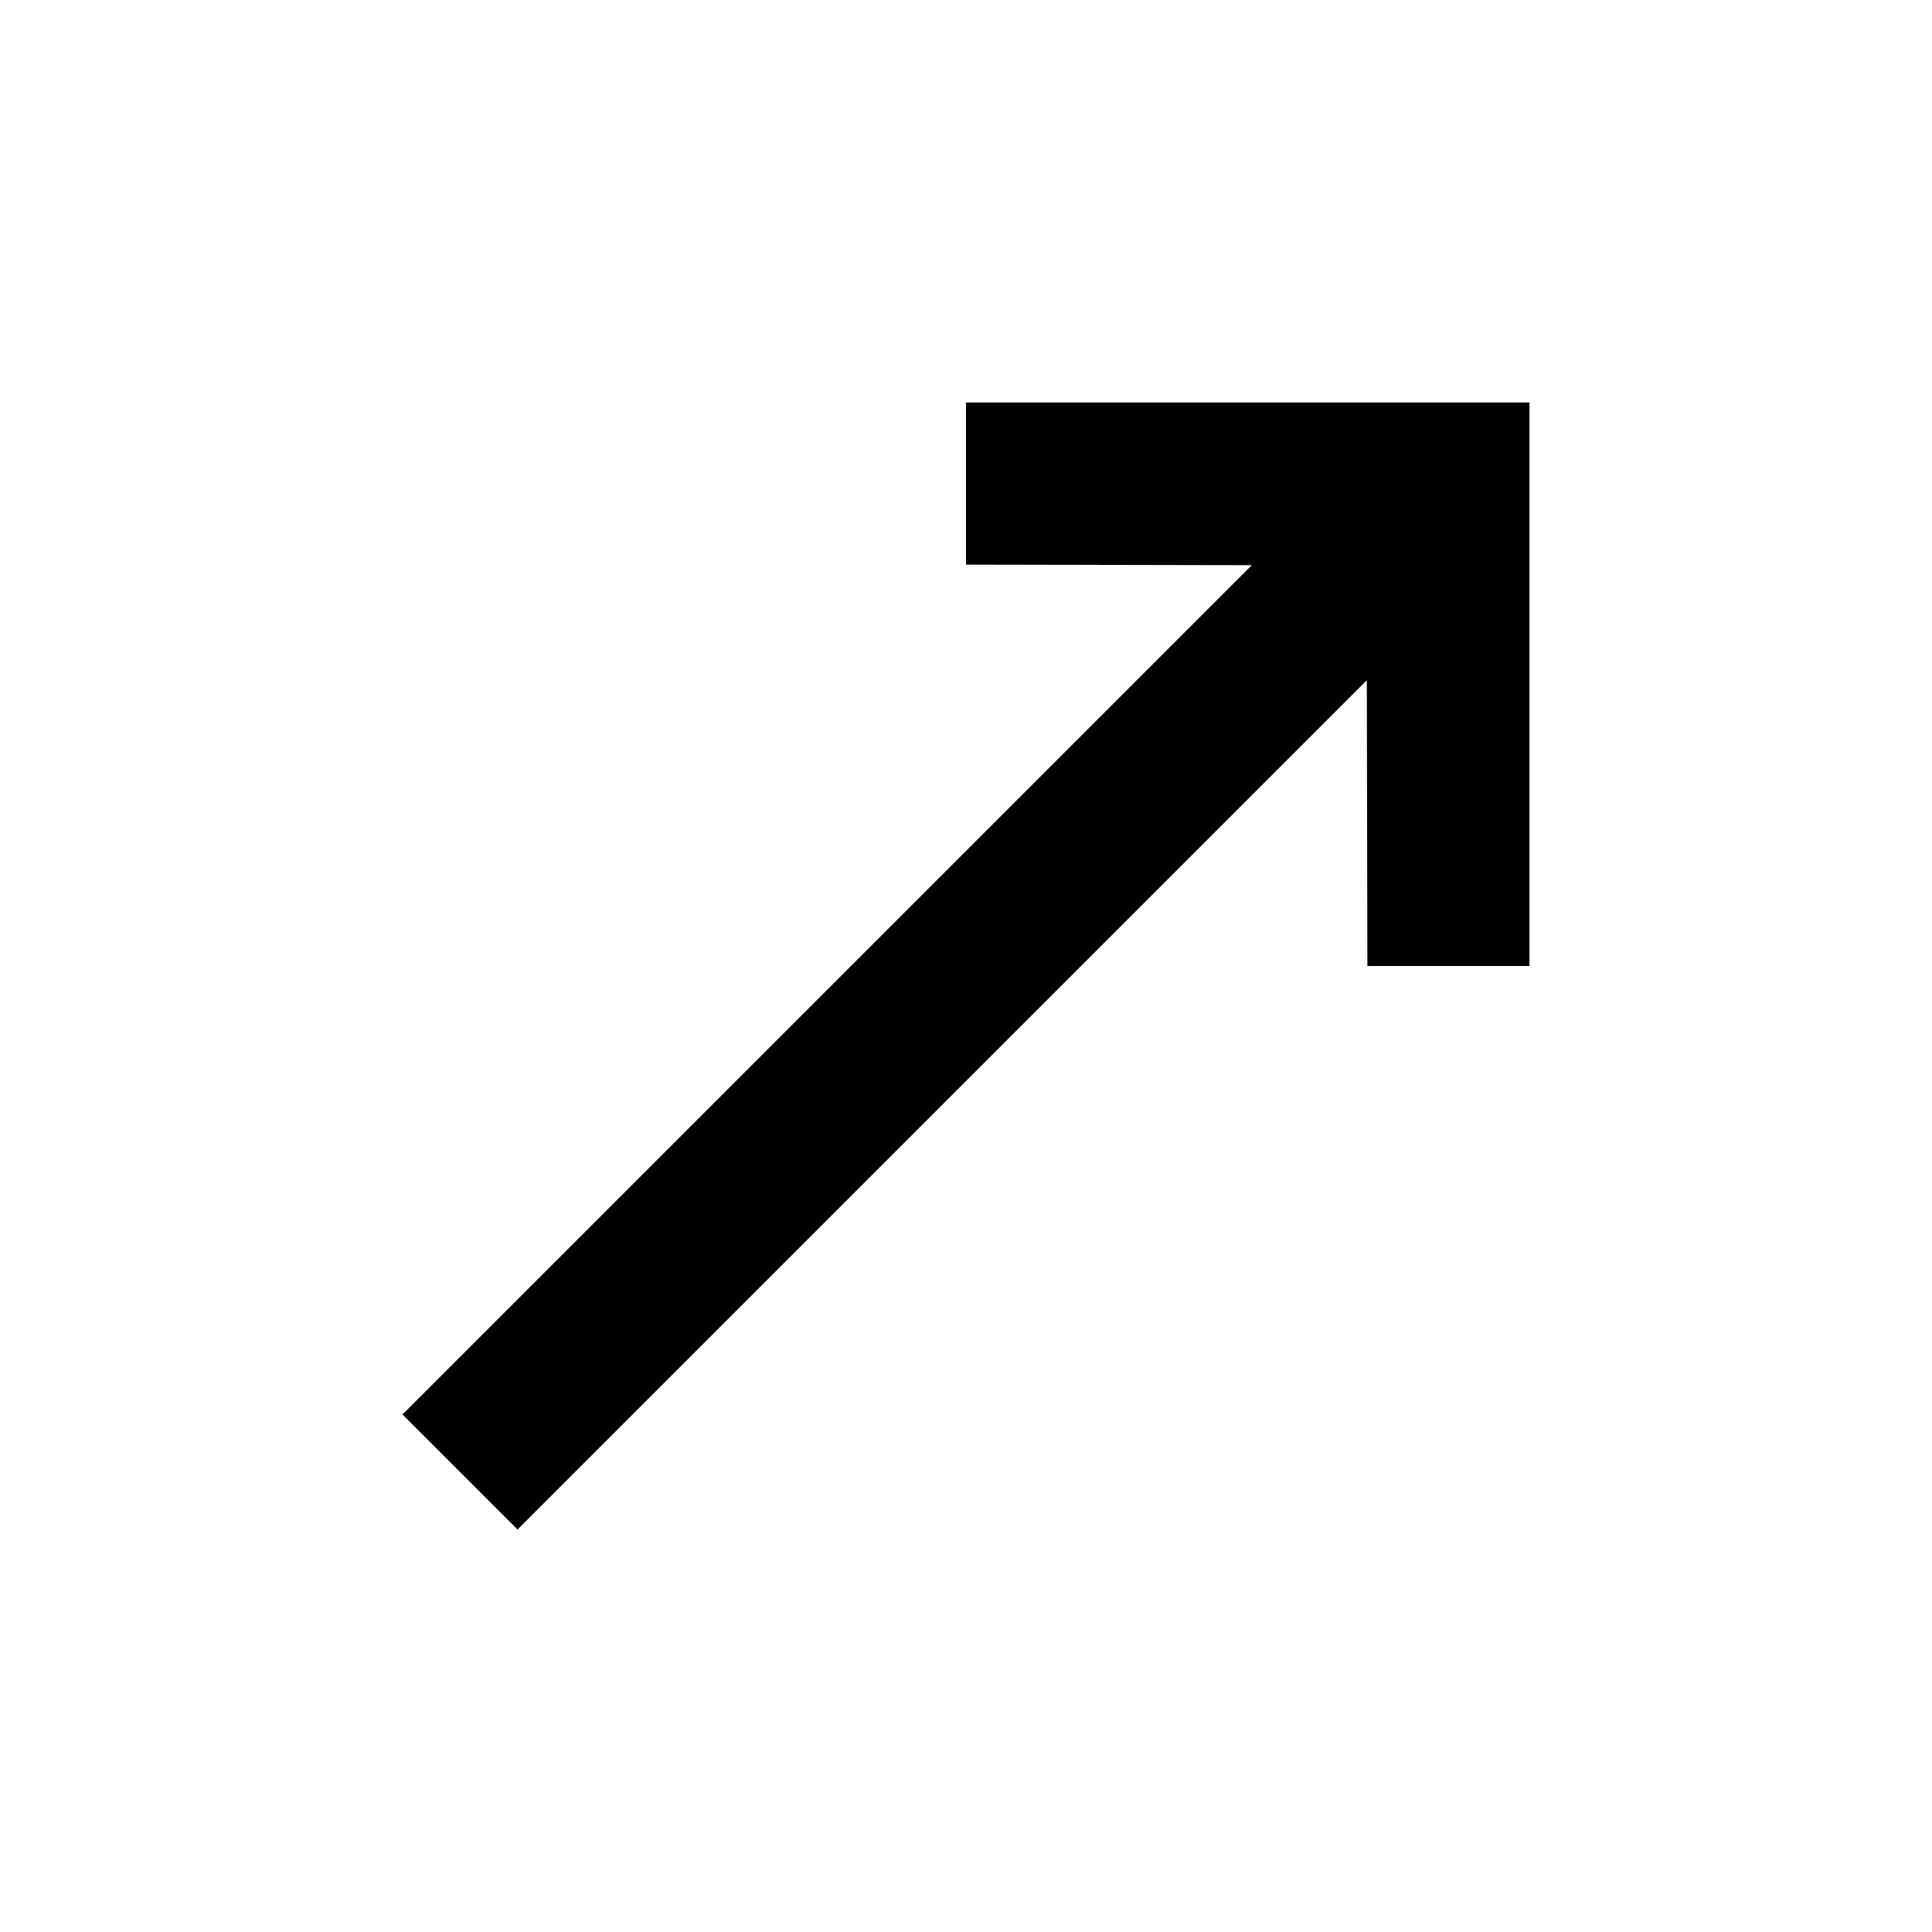
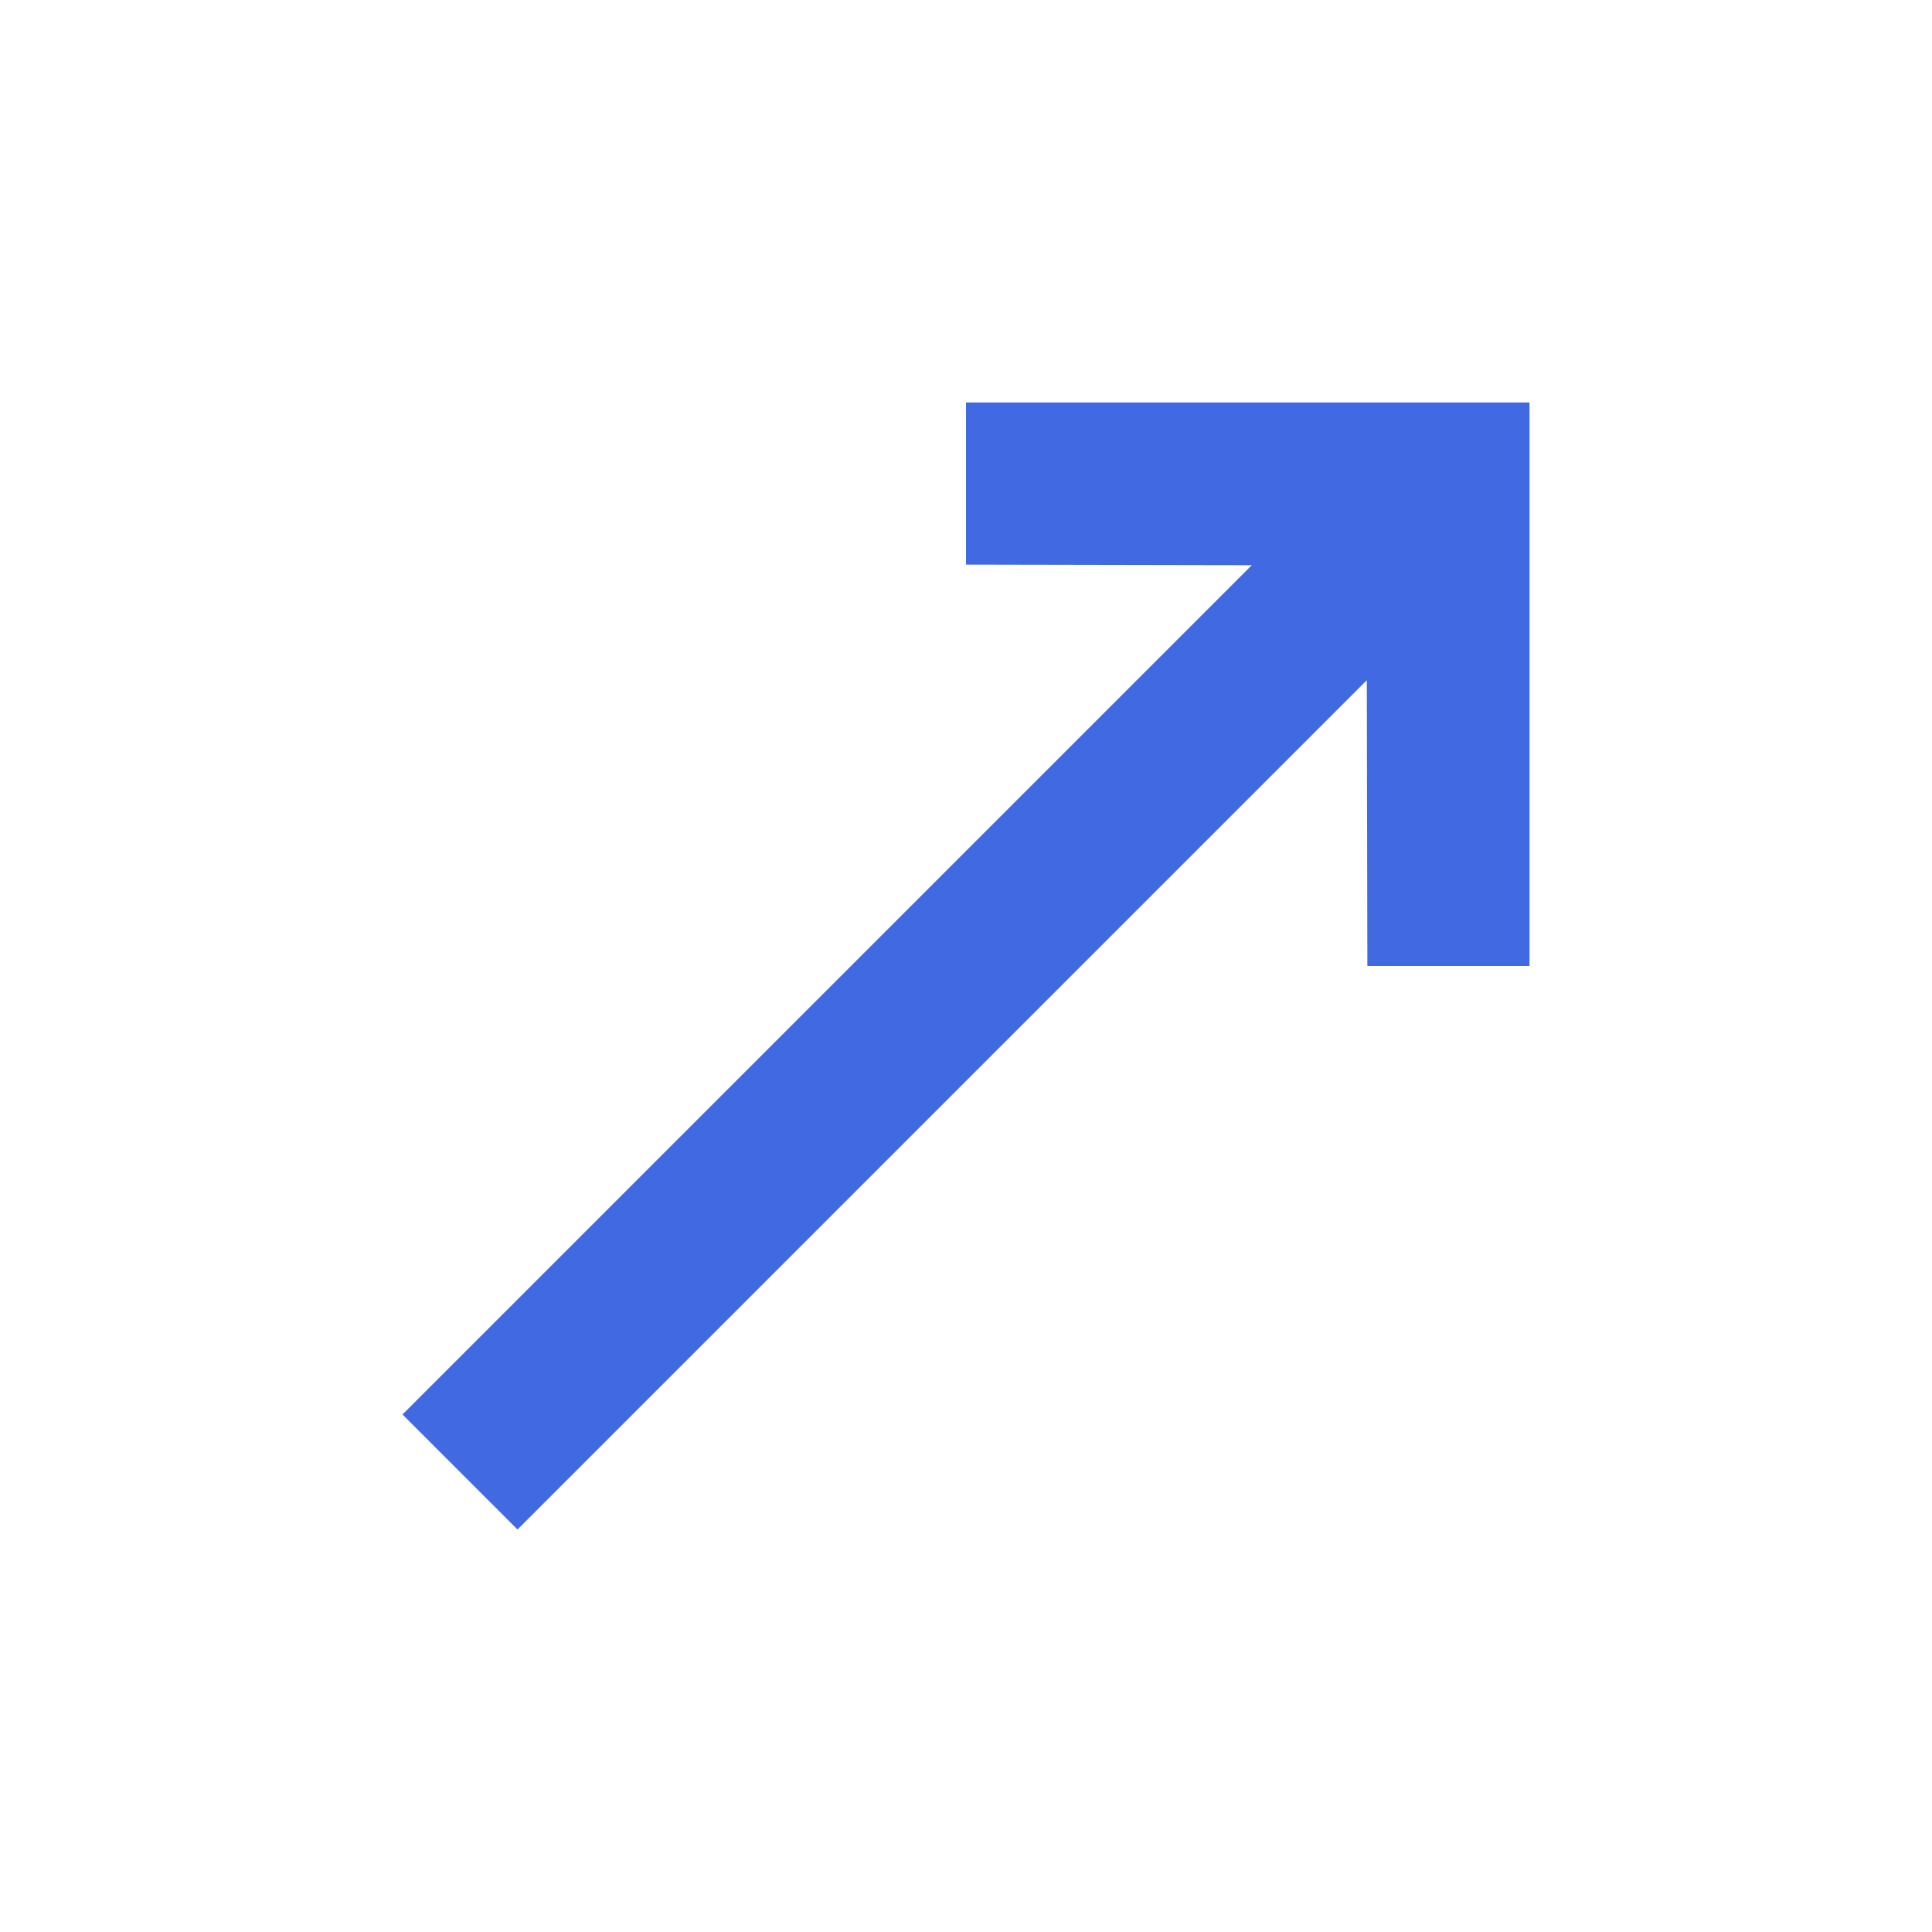
<svg xmlns="http://www.w3.org/2000/svg" width="24" height="24" viewBox="0 0 24 24" fill="none">
-   <path d="M16.979 8.45L16.986 12H19V5H12V7.014L15.55 7.021L5 17.571L6.429 19L16.979 8.45Z" fill="black" />
+   <path d="M16.979 8.45L16.986 12H19V5H12V7.014L15.55 7.021L5 17.571L6.429 19L16.979 8.45Z" fill="royalblue" />
</svg>
